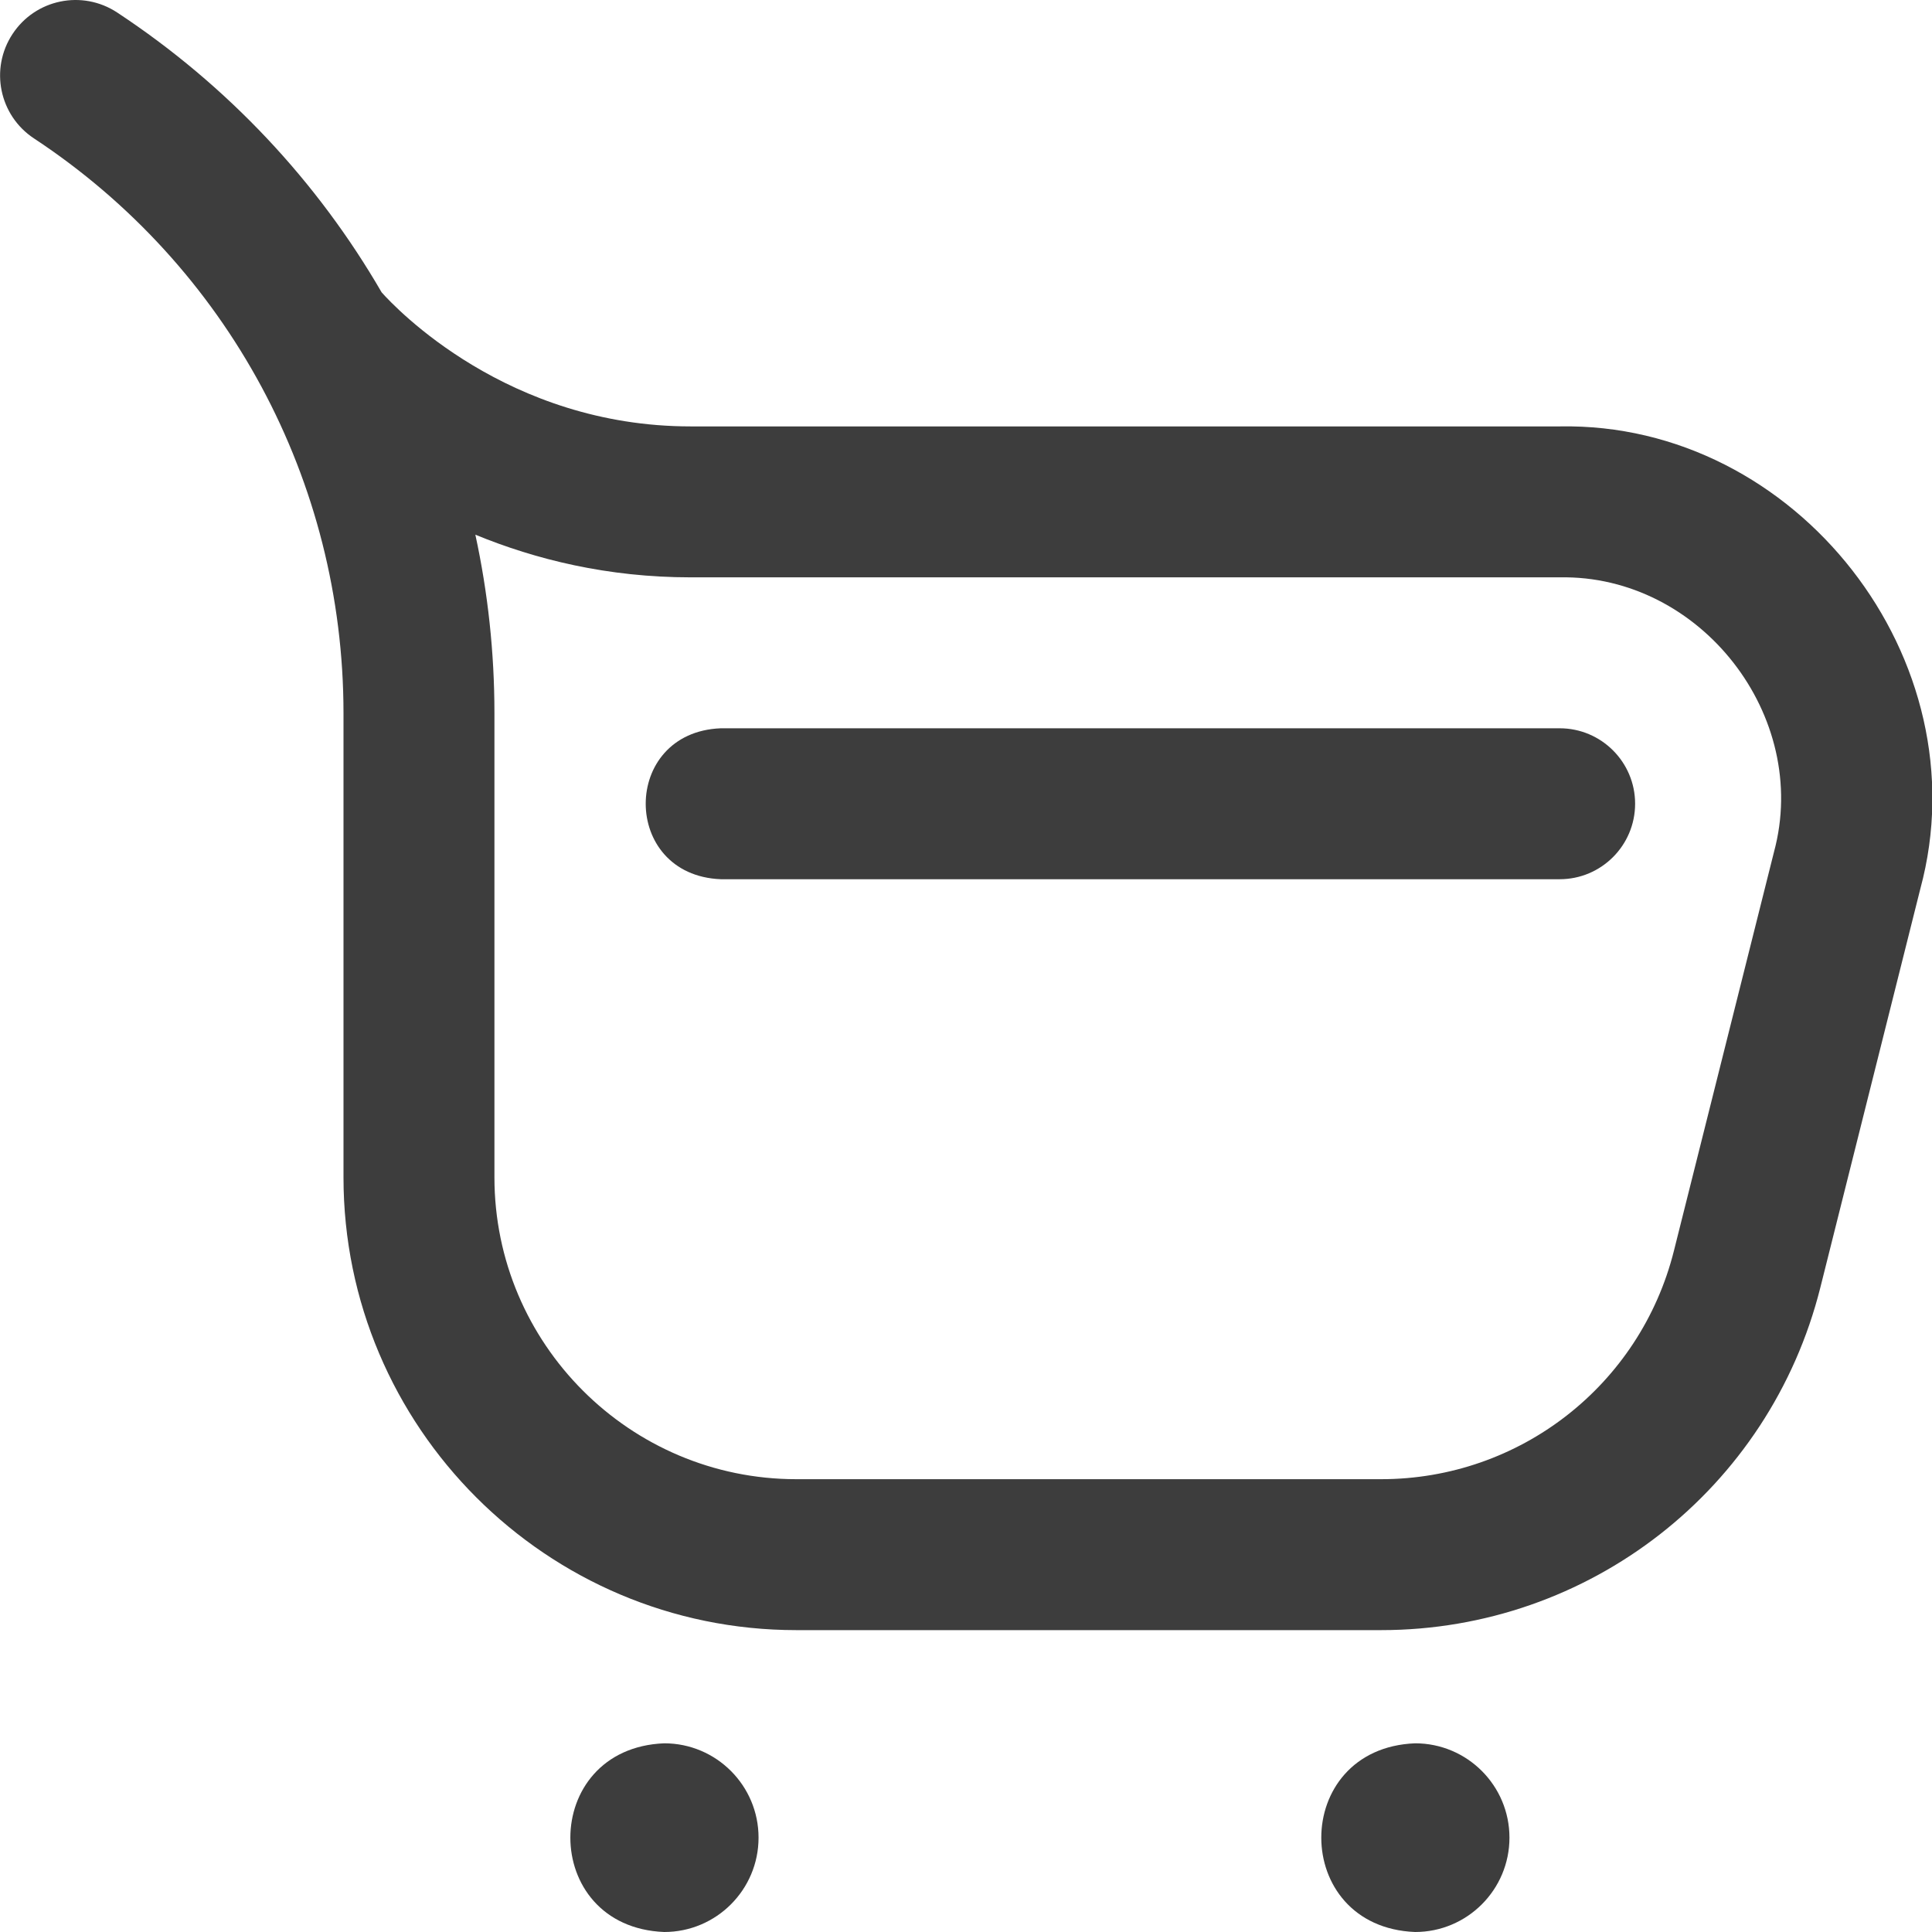
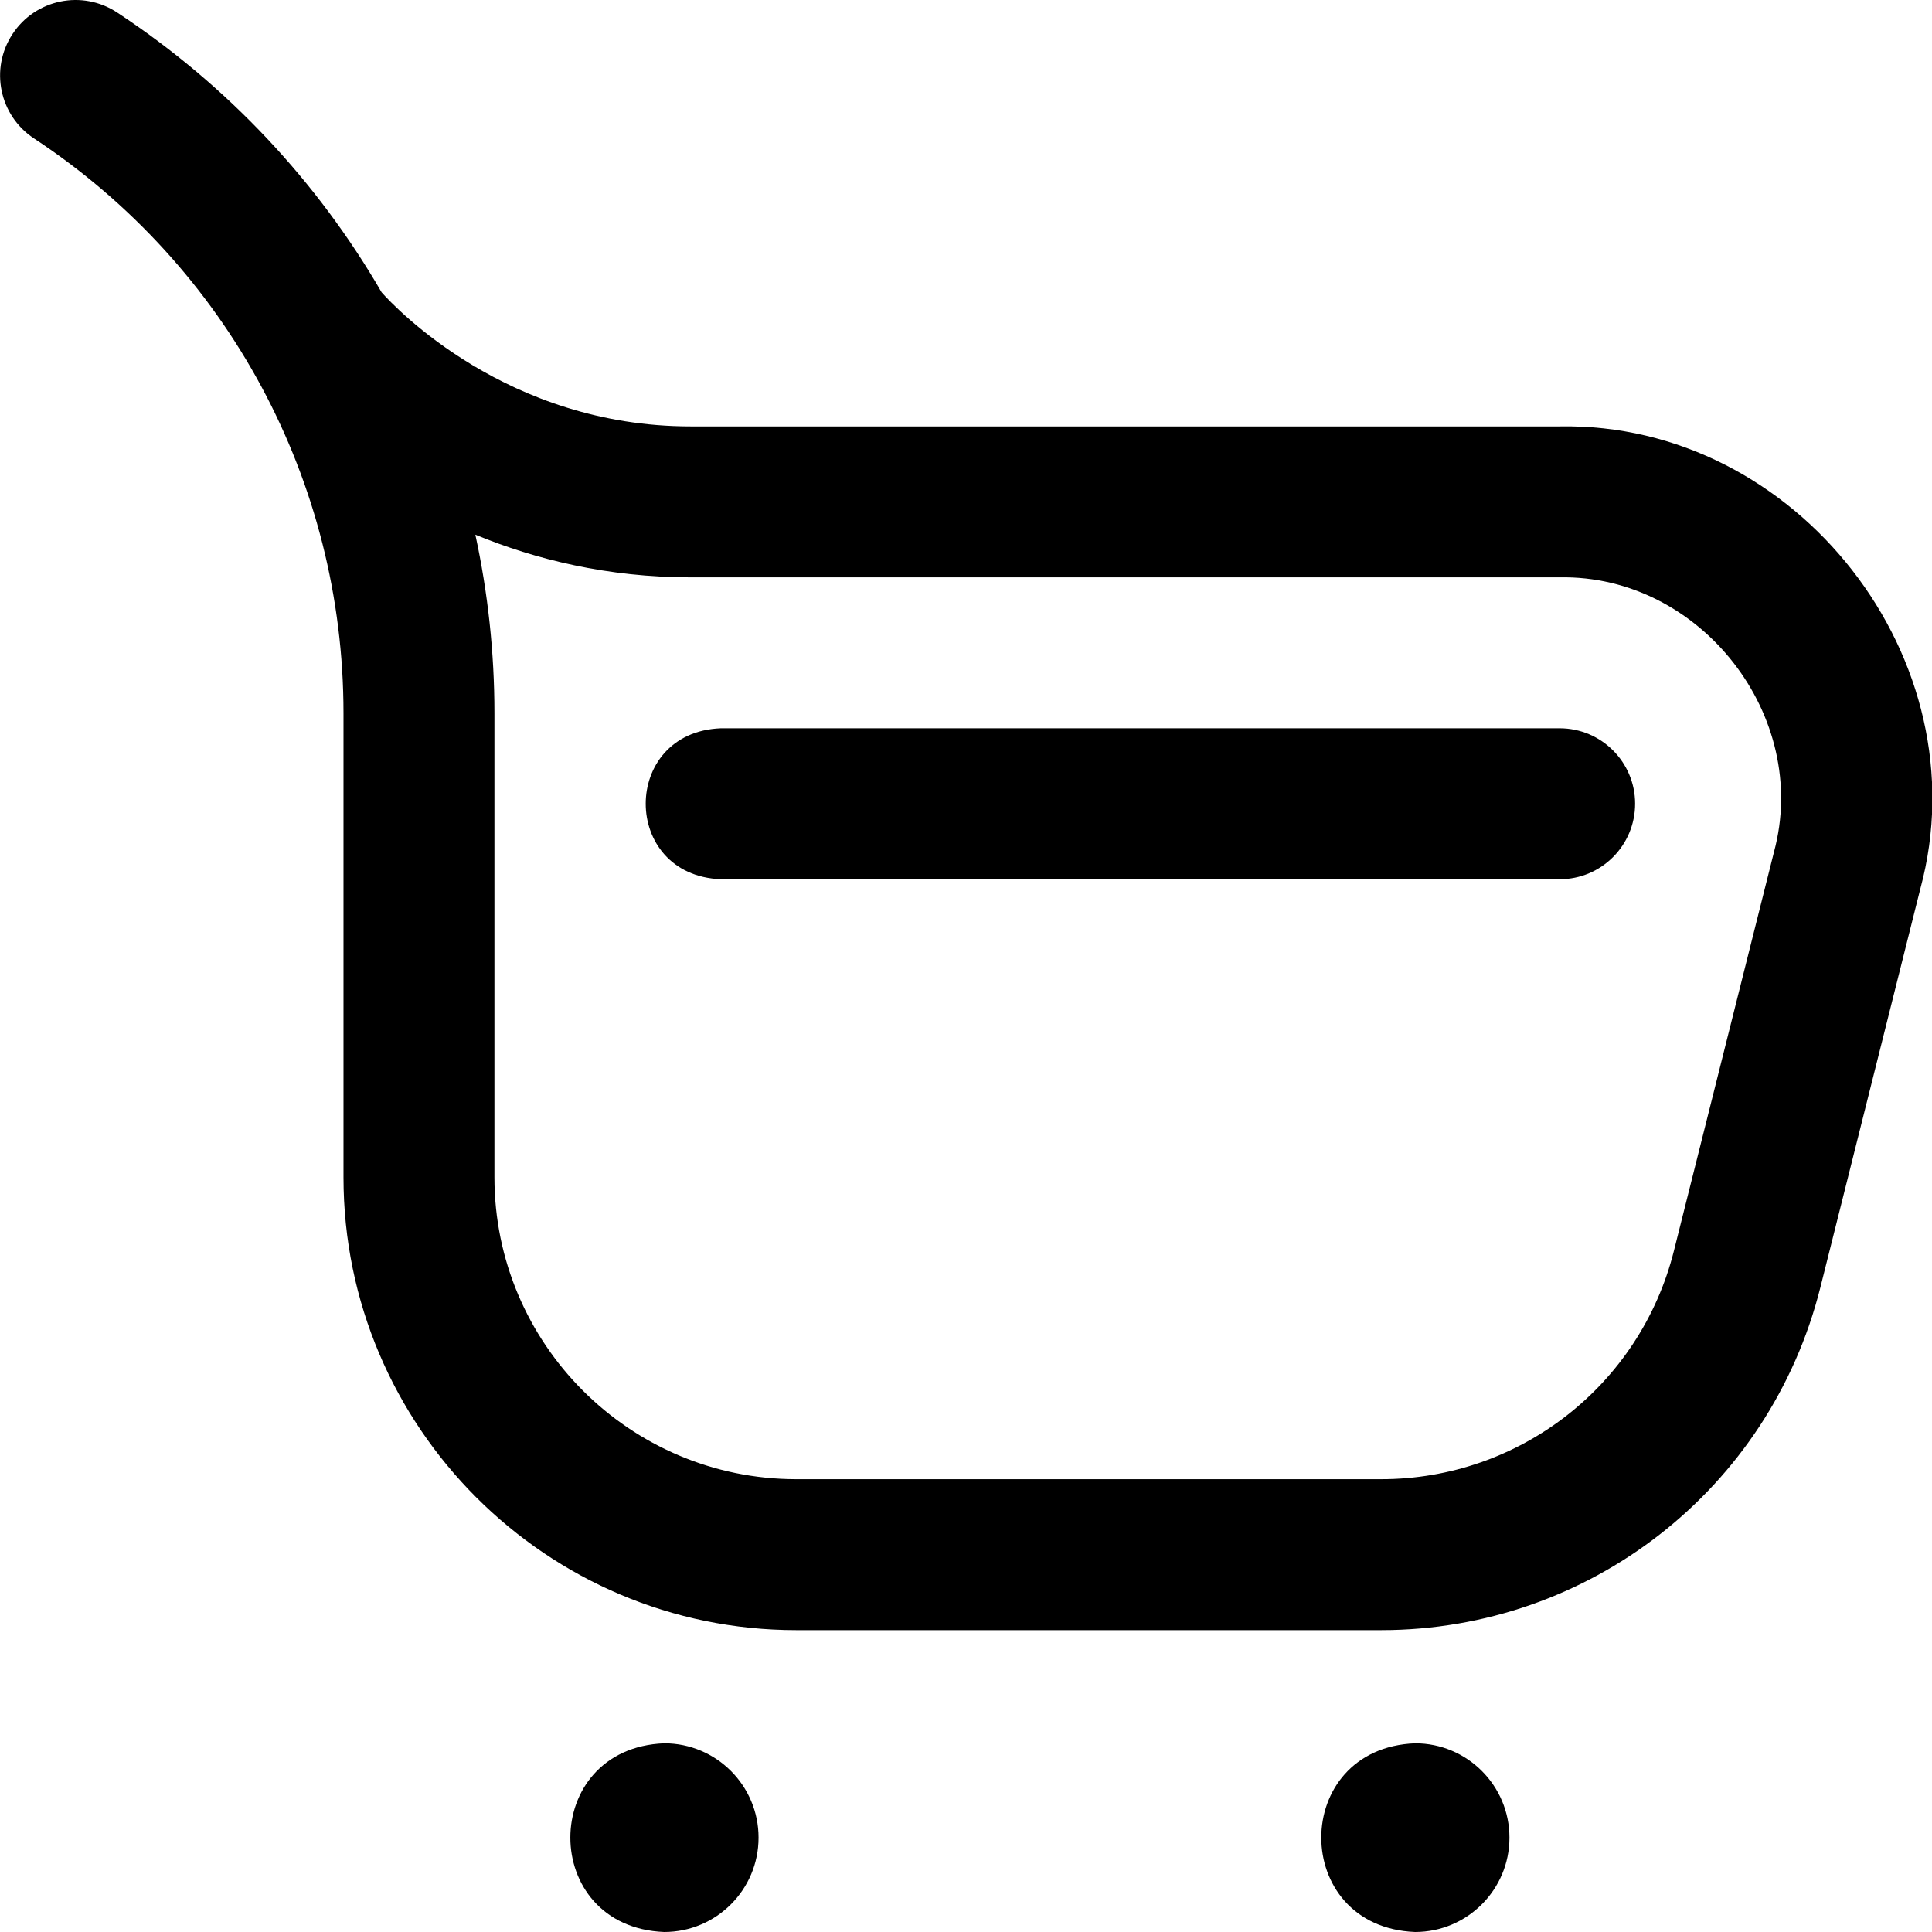
- <svg xmlns="http://www.w3.org/2000/svg" width="24" height="24" viewBox="0 0 24 24" fill="none">
-   <path d="M17.157 20.25H9.892C6.79 20.25 4.267 17.727 4.267 14.625V8.859C4.267 5.976 2.83 3.307 0.423 1.72C-0.01 1.435 -0.129 0.854 0.156 0.422C0.441 -0.011 1.022 -0.13 1.455 0.155C2.829 1.061 3.944 2.256 4.741 3.632C4.913 3.825 6.302 5.297 8.579 5.297H19.375C22.32 5.242 24.625 8.198 23.855 11.041L22.613 15.994C21.984 18.5 19.74 20.25 17.157 20.25ZM5.905 6.642C6.061 7.362 6.142 8.105 6.142 8.859V14.625C6.142 16.693 7.824 18.375 9.892 18.375H17.157C18.879 18.375 20.375 17.208 20.794 15.538L22.037 10.584C22.494 8.895 21.124 7.139 19.375 7.172H8.579C7.549 7.172 6.653 6.95 5.905 6.642ZM9.423 22.828C9.423 22.181 8.898 21.656 8.251 21.656C6.696 21.718 6.697 23.939 8.251 24C8.898 24 9.423 23.475 9.423 22.828ZM18.751 22.828C18.751 22.181 18.226 21.656 17.579 21.656C16.024 21.718 16.026 23.939 17.579 24C18.226 24 18.751 23.475 18.751 22.828ZM20.312 9.984C20.312 9.467 19.892 9.047 19.375 9.047H8.954C7.71 9.096 7.711 10.873 8.954 10.922H19.375C19.892 10.922 20.312 10.502 20.312 9.984Z" fill="#3D3D3D" />
+ <svg xmlns="http://www.w3.org/2000/svg" width="24" height="24" viewBox="0 0 24 24" fill="inherit">
+   <path d="M17.157 20.25H9.892C6.79 20.25 4.267 17.727 4.267 14.625V8.859C4.267 5.976 2.83 3.307 0.423 1.72C-0.01 1.435 -0.129 0.854 0.156 0.422C0.441 -0.011 1.022 -0.13 1.455 0.155C2.829 1.061 3.944 2.256 4.741 3.632C4.913 3.825 6.302 5.297 8.579 5.297H19.375C22.32 5.242 24.625 8.198 23.855 11.041L22.613 15.994C21.984 18.5 19.74 20.25 17.157 20.25ZM5.905 6.642C6.061 7.362 6.142 8.105 6.142 8.859V14.625C6.142 16.693 7.824 18.375 9.892 18.375H17.157C18.879 18.375 20.375 17.208 20.794 15.538L22.037 10.584C22.494 8.895 21.124 7.139 19.375 7.172H8.579C7.549 7.172 6.653 6.95 5.905 6.642ZM9.423 22.828C9.423 22.181 8.898 21.656 8.251 21.656C6.696 21.718 6.697 23.939 8.251 24C8.898 24 9.423 23.475 9.423 22.828ZM18.751 22.828C18.751 22.181 18.226 21.656 17.579 21.656C16.024 21.718 16.026 23.939 17.579 24C18.226 24 18.751 23.475 18.751 22.828ZM20.312 9.984C20.312 9.467 19.892 9.047 19.375 9.047H8.954C7.71 9.096 7.711 10.873 8.954 10.922H19.375C19.892 10.922 20.312 10.502 20.312 9.984Z" fill="inherit" />
</svg>
